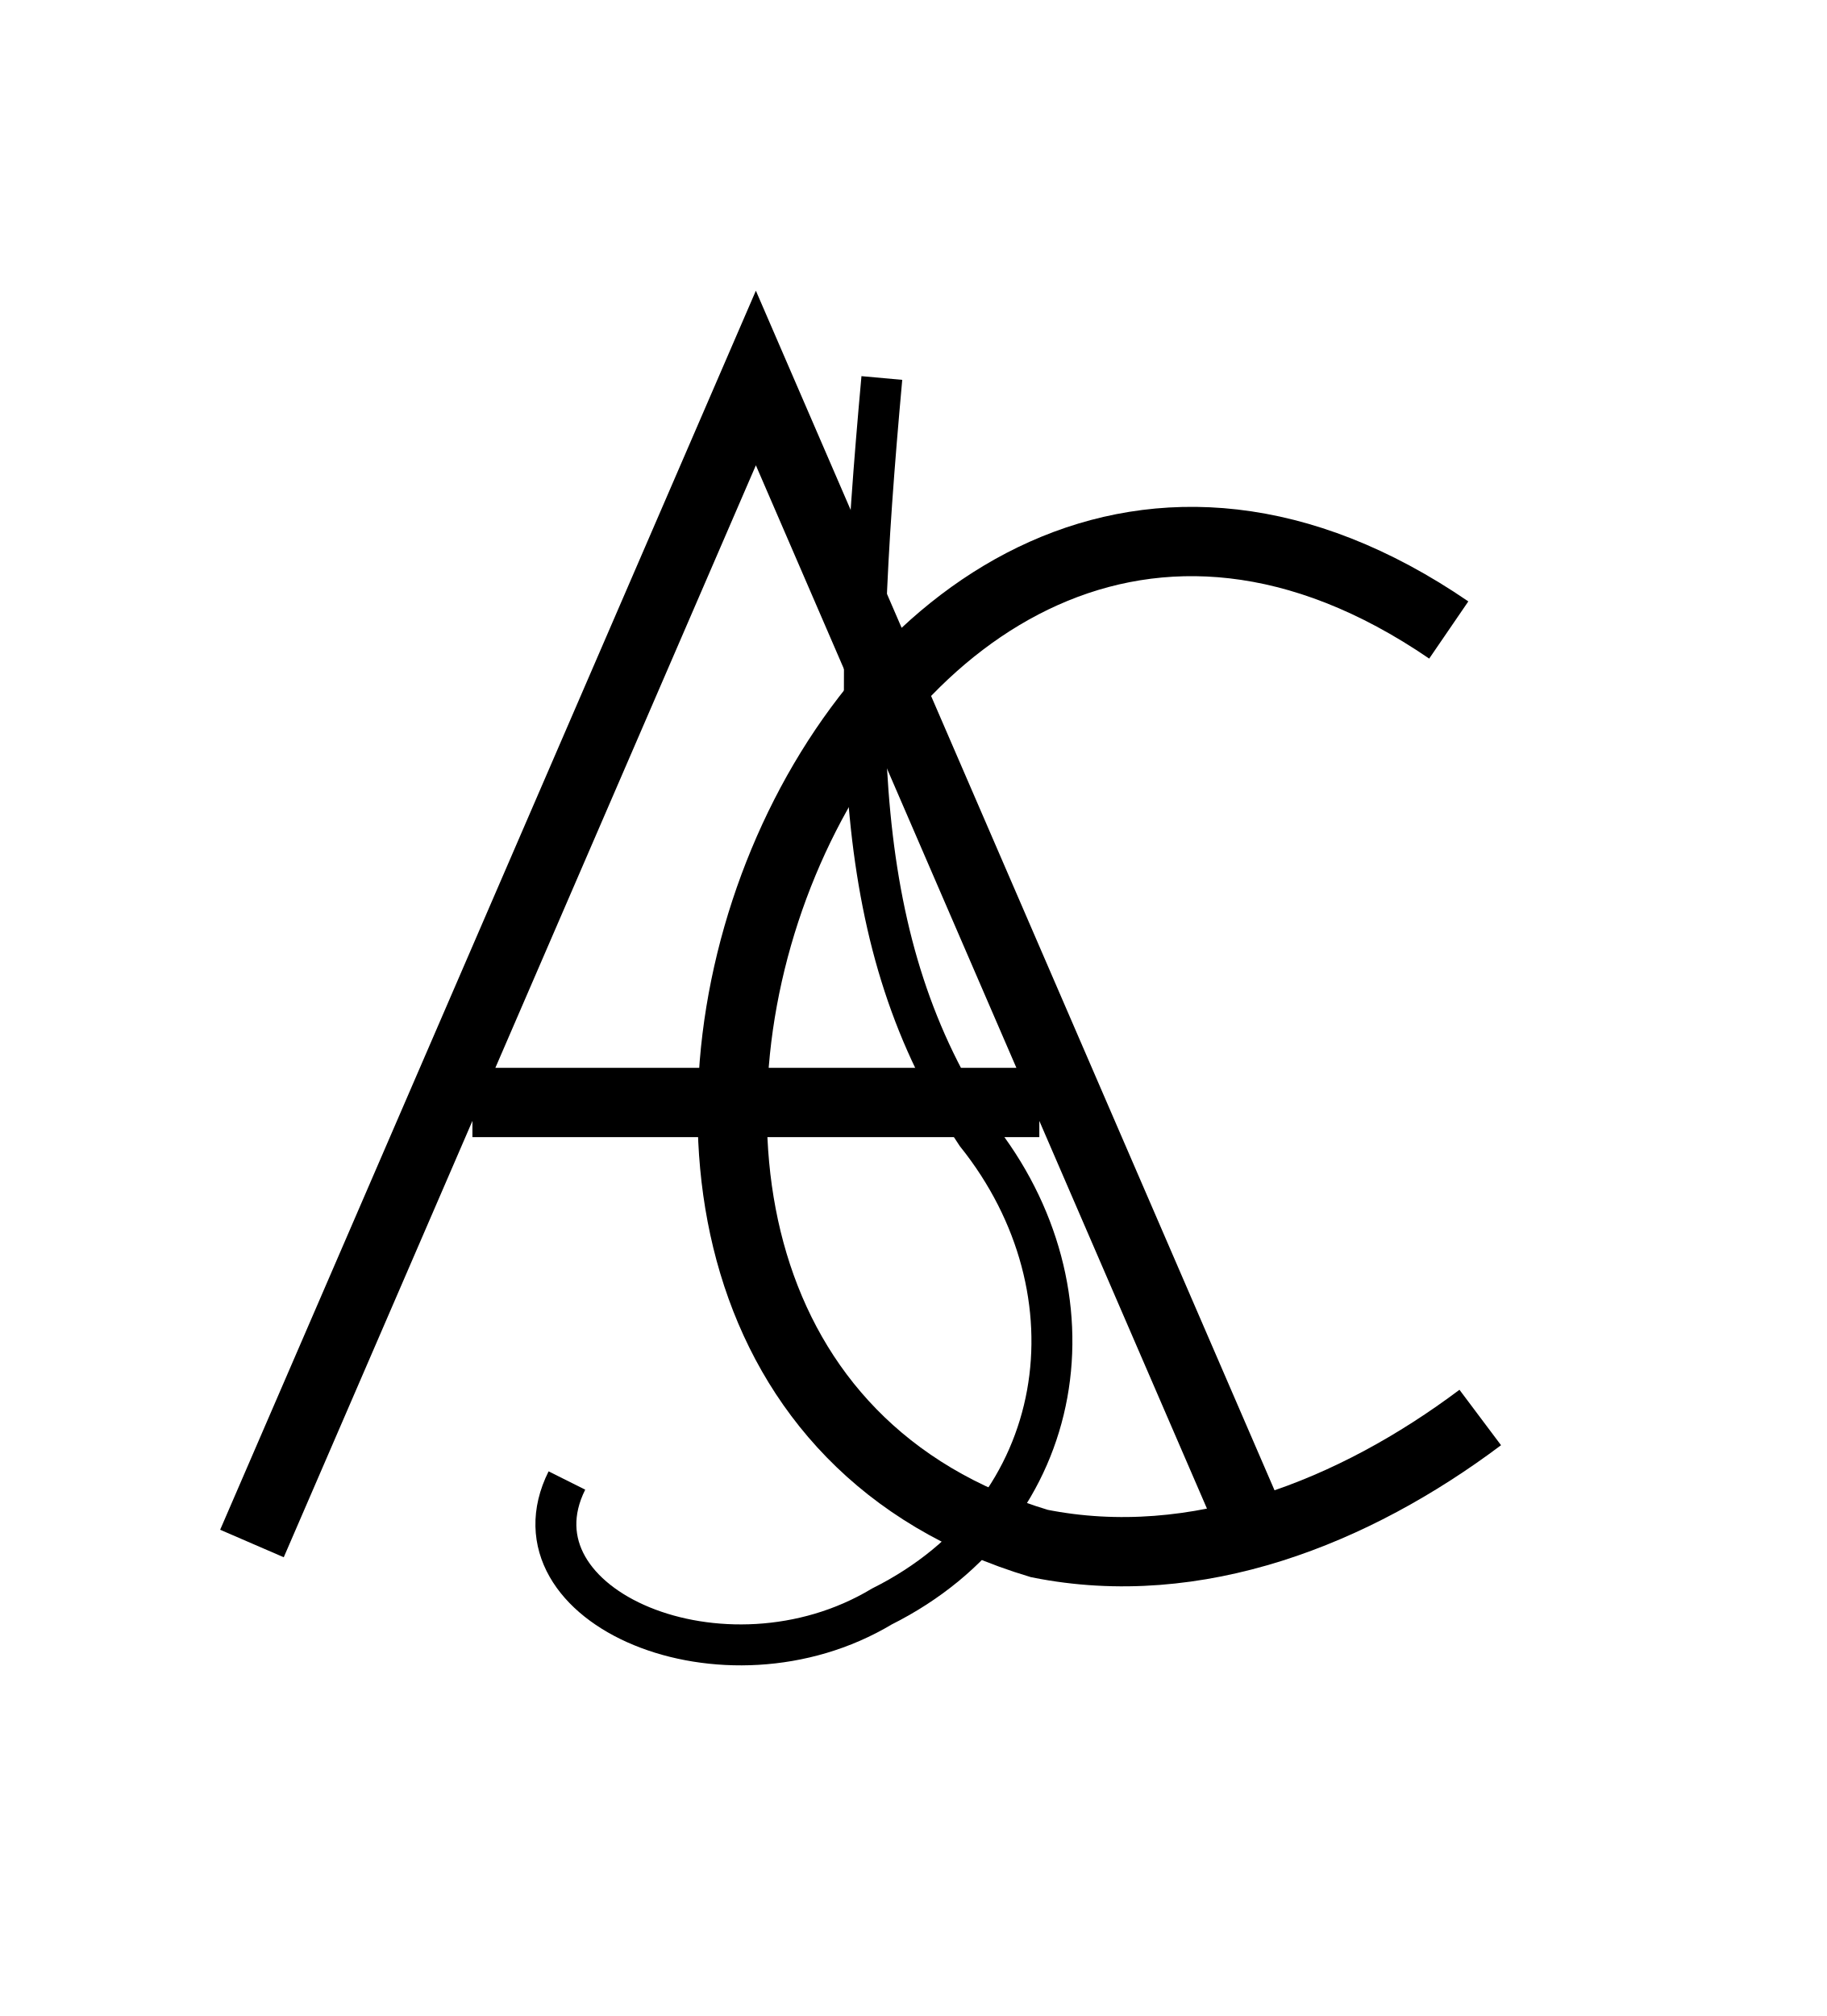
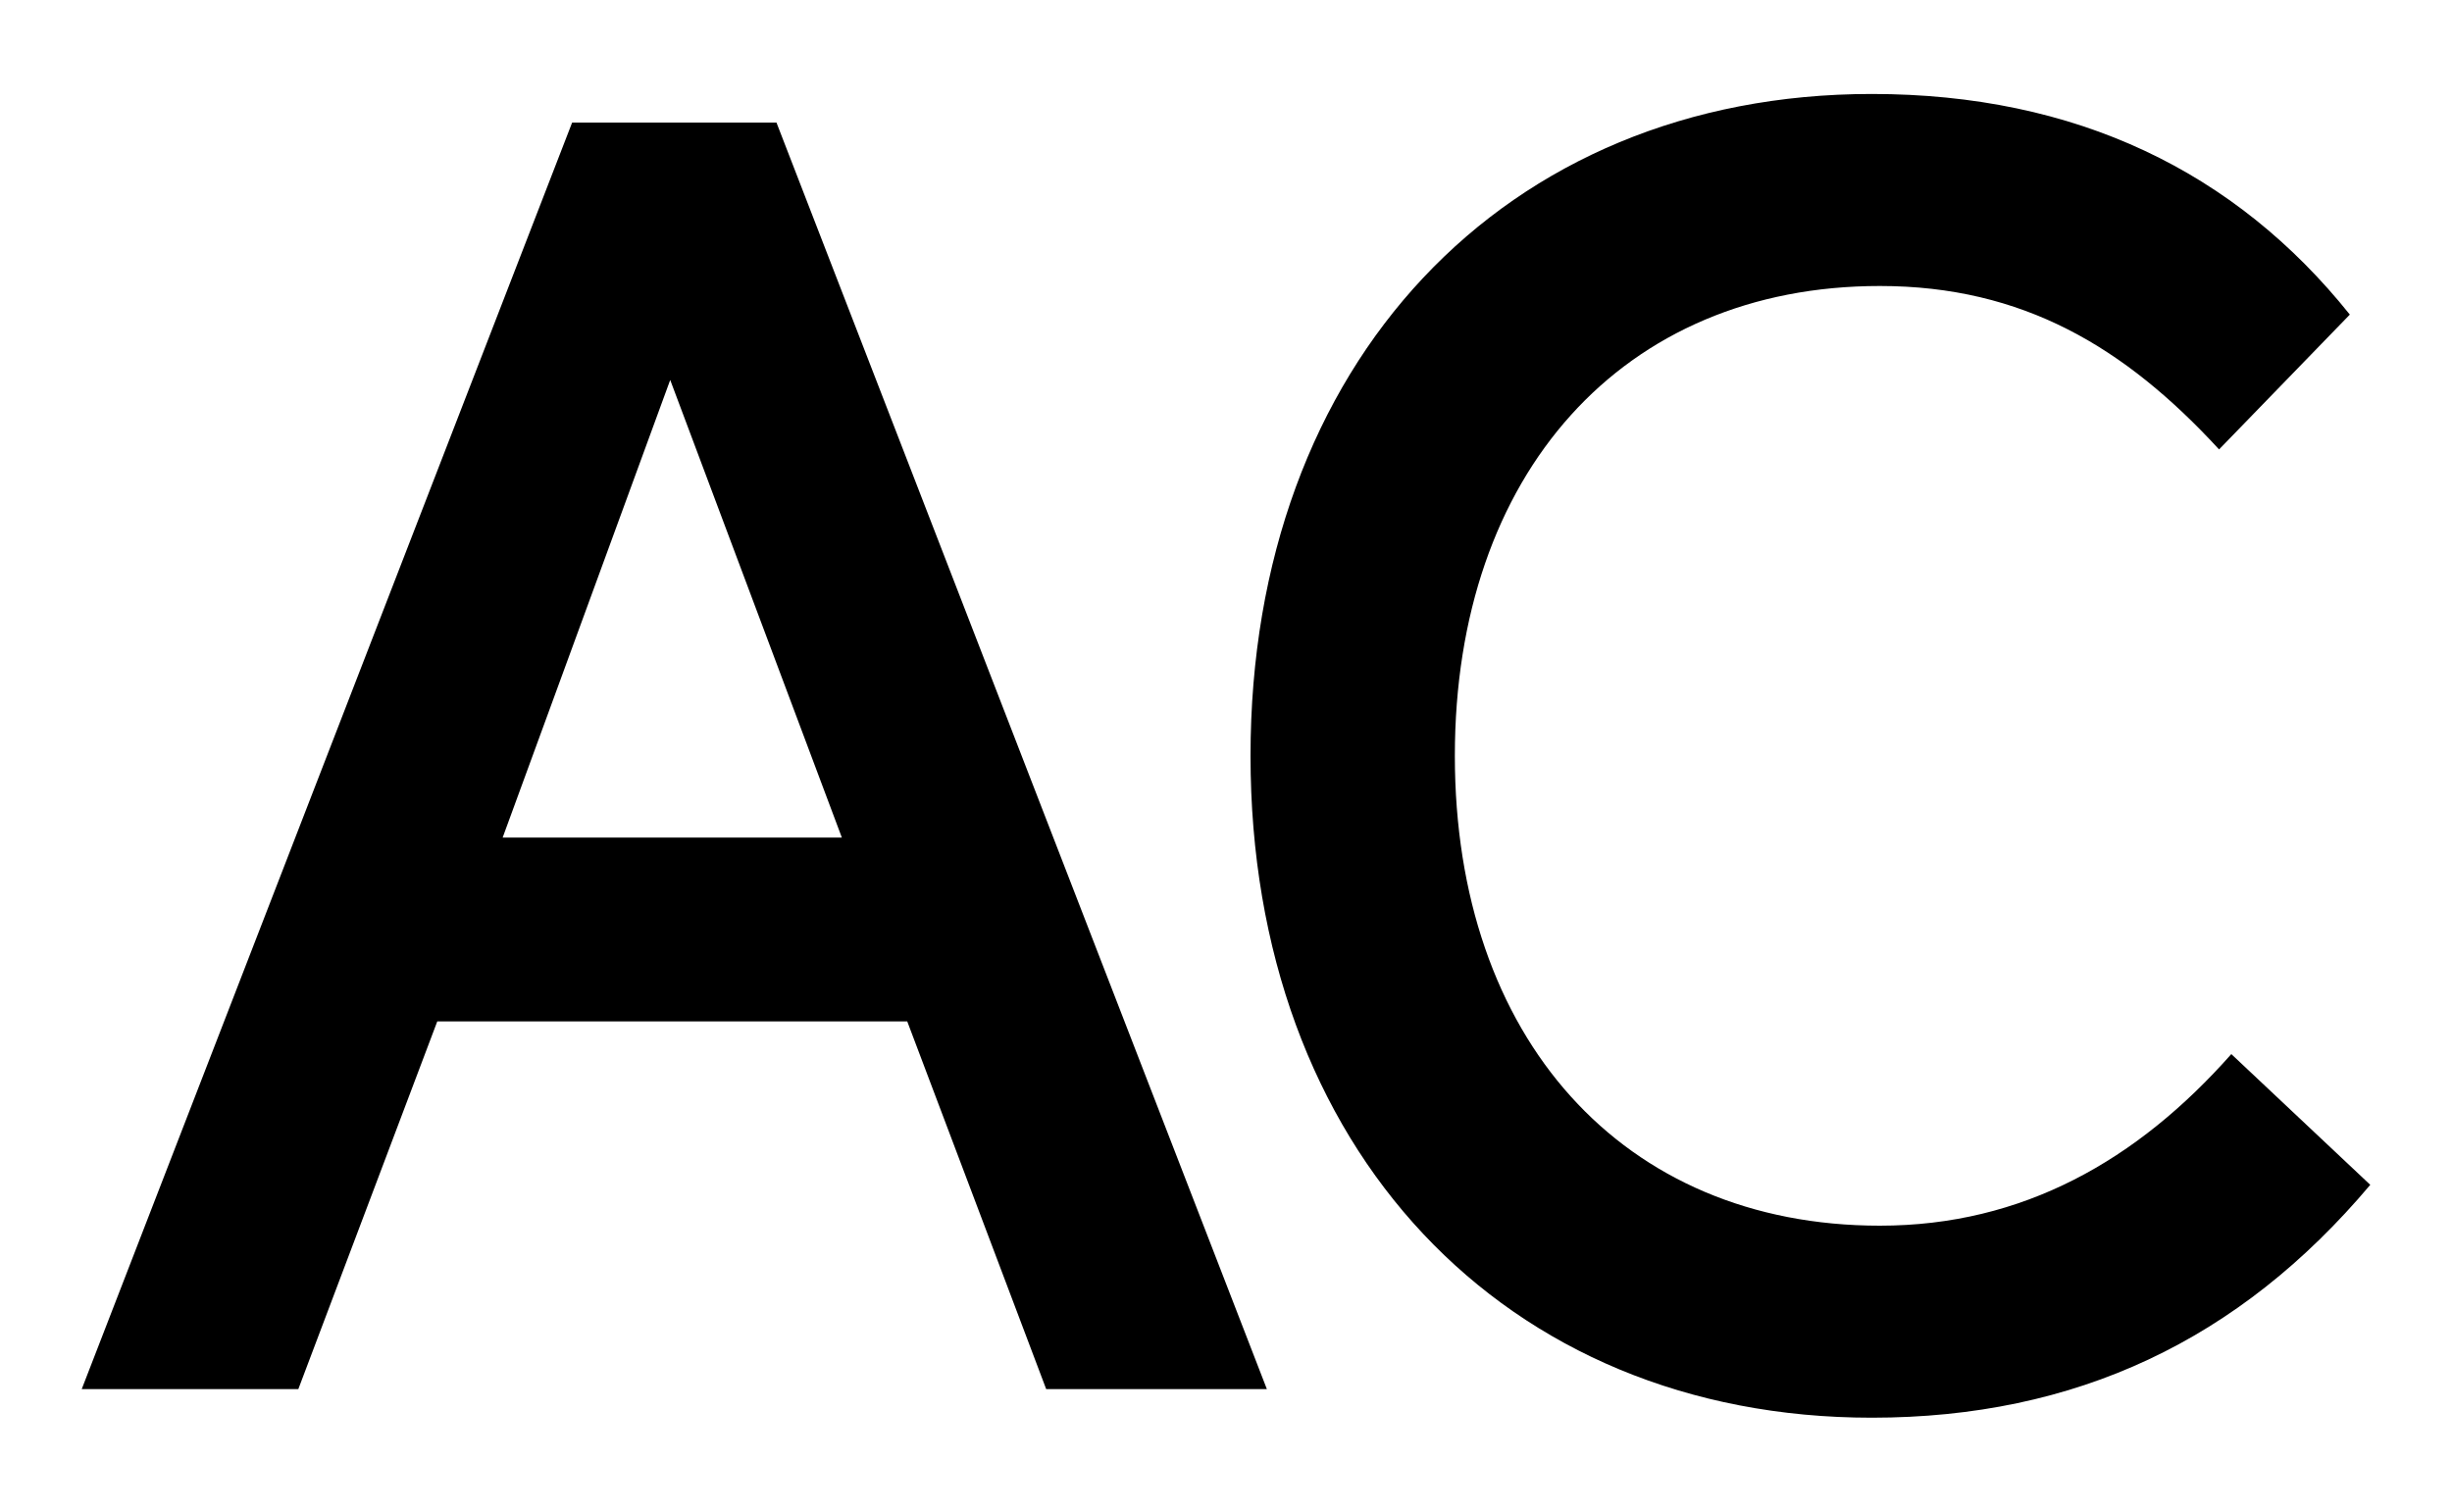
- <svg xmlns="http://www.w3.org/2000/svg" viewBox="0 0 58 64" style="color:#000000">
-   <path d="M8 49 24 12l16 37M15 35h18M46 20c-19-13-33 23-13 29 5 1 10-1 14-4" fill="none" stroke="currentColor" stroke-width="2.2" />
-   <path d="M28 12c-1 11-1 18 3 24 4 5 3 12-3 15-5 3-12 0-10-4" fill="none" stroke="currentColor" stroke-width="1.3" />
+ <svg xmlns="http://www.w3.org/2000/svg" viewBox="-2 -2 60 37" fill="#000000">
+   <path d="M0 32 12 1H17L29 32H23.6L20.2 23H8.7L5.3 32ZM10.3 18.5H18.6L14.4 7.3ZM55.5 5.7 52.3 9C50 6.5 47.5 5 44 5 37.7 5 33.6 9.6 33.6 16.5S37.7 28 44 28C47.5 28 50.3 26.4 52.6 23.8L56 27C52.8 30.8 48.8 32.7 43.8 32.7 34.8 32.7 28.6 26.1 28.6 16.5S34.8.3 43.8.3C48.8.3 52.7 2.2 55.5 5.7Z" />
</svg>
